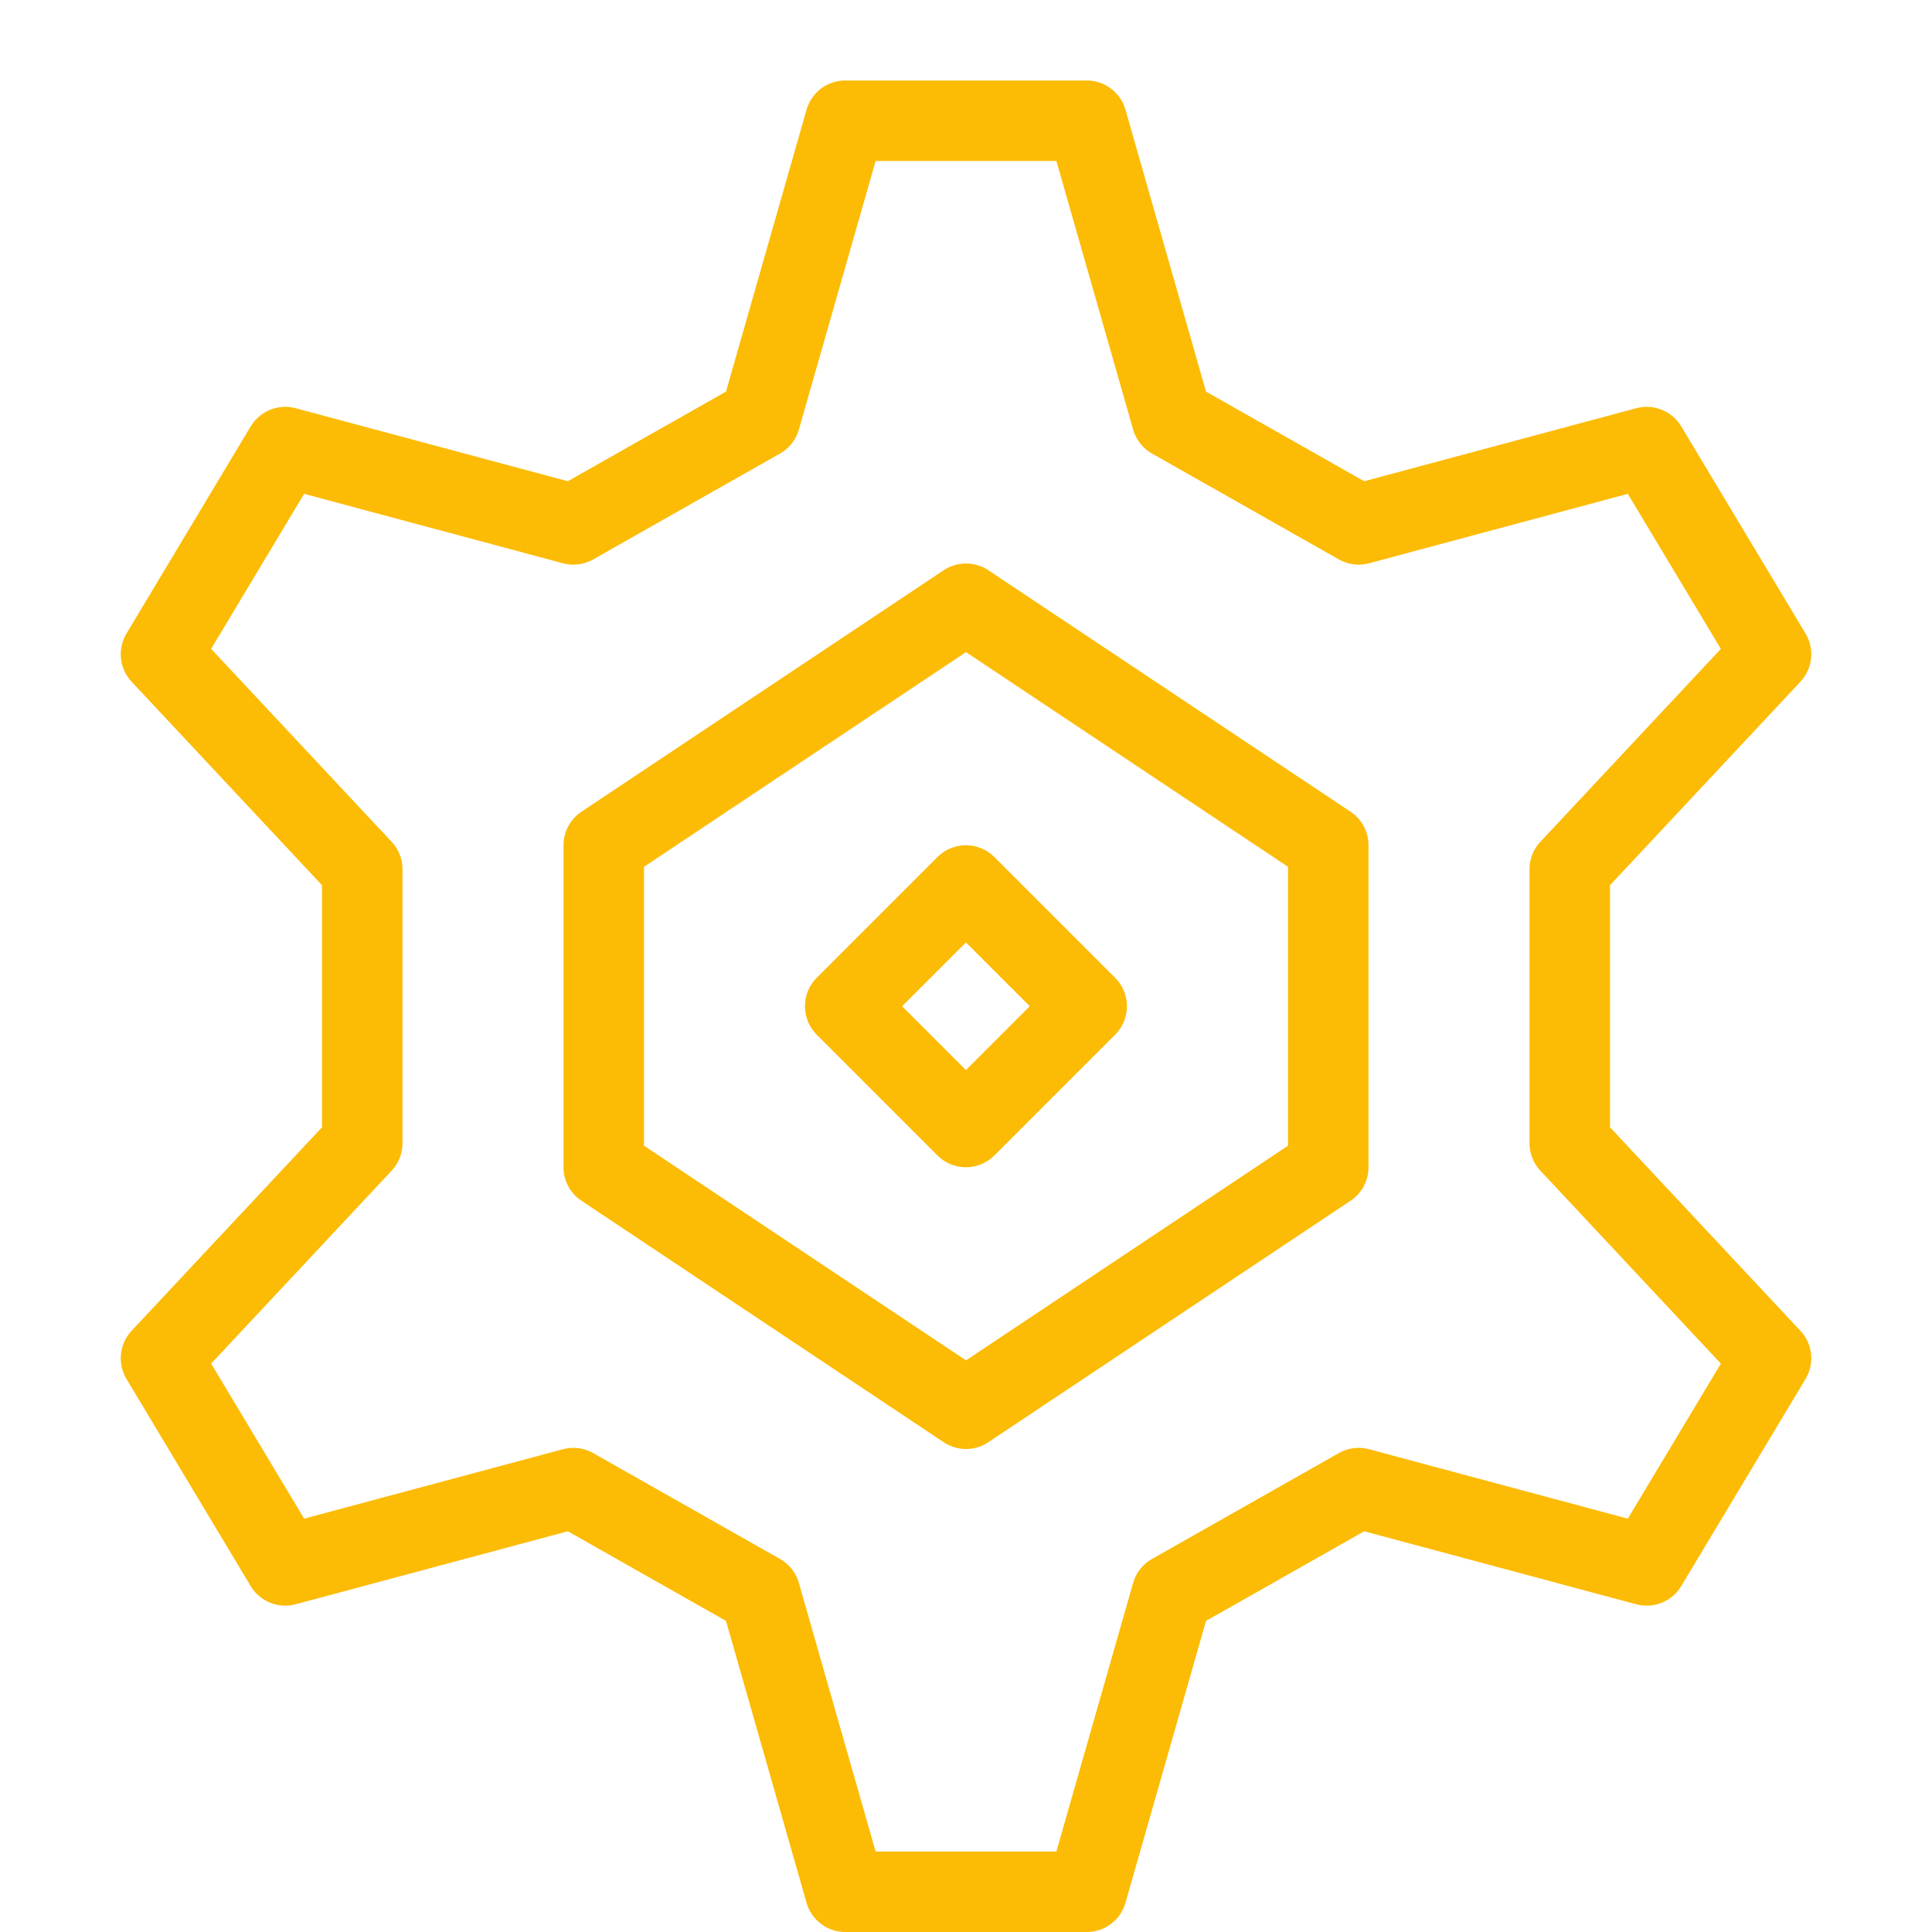
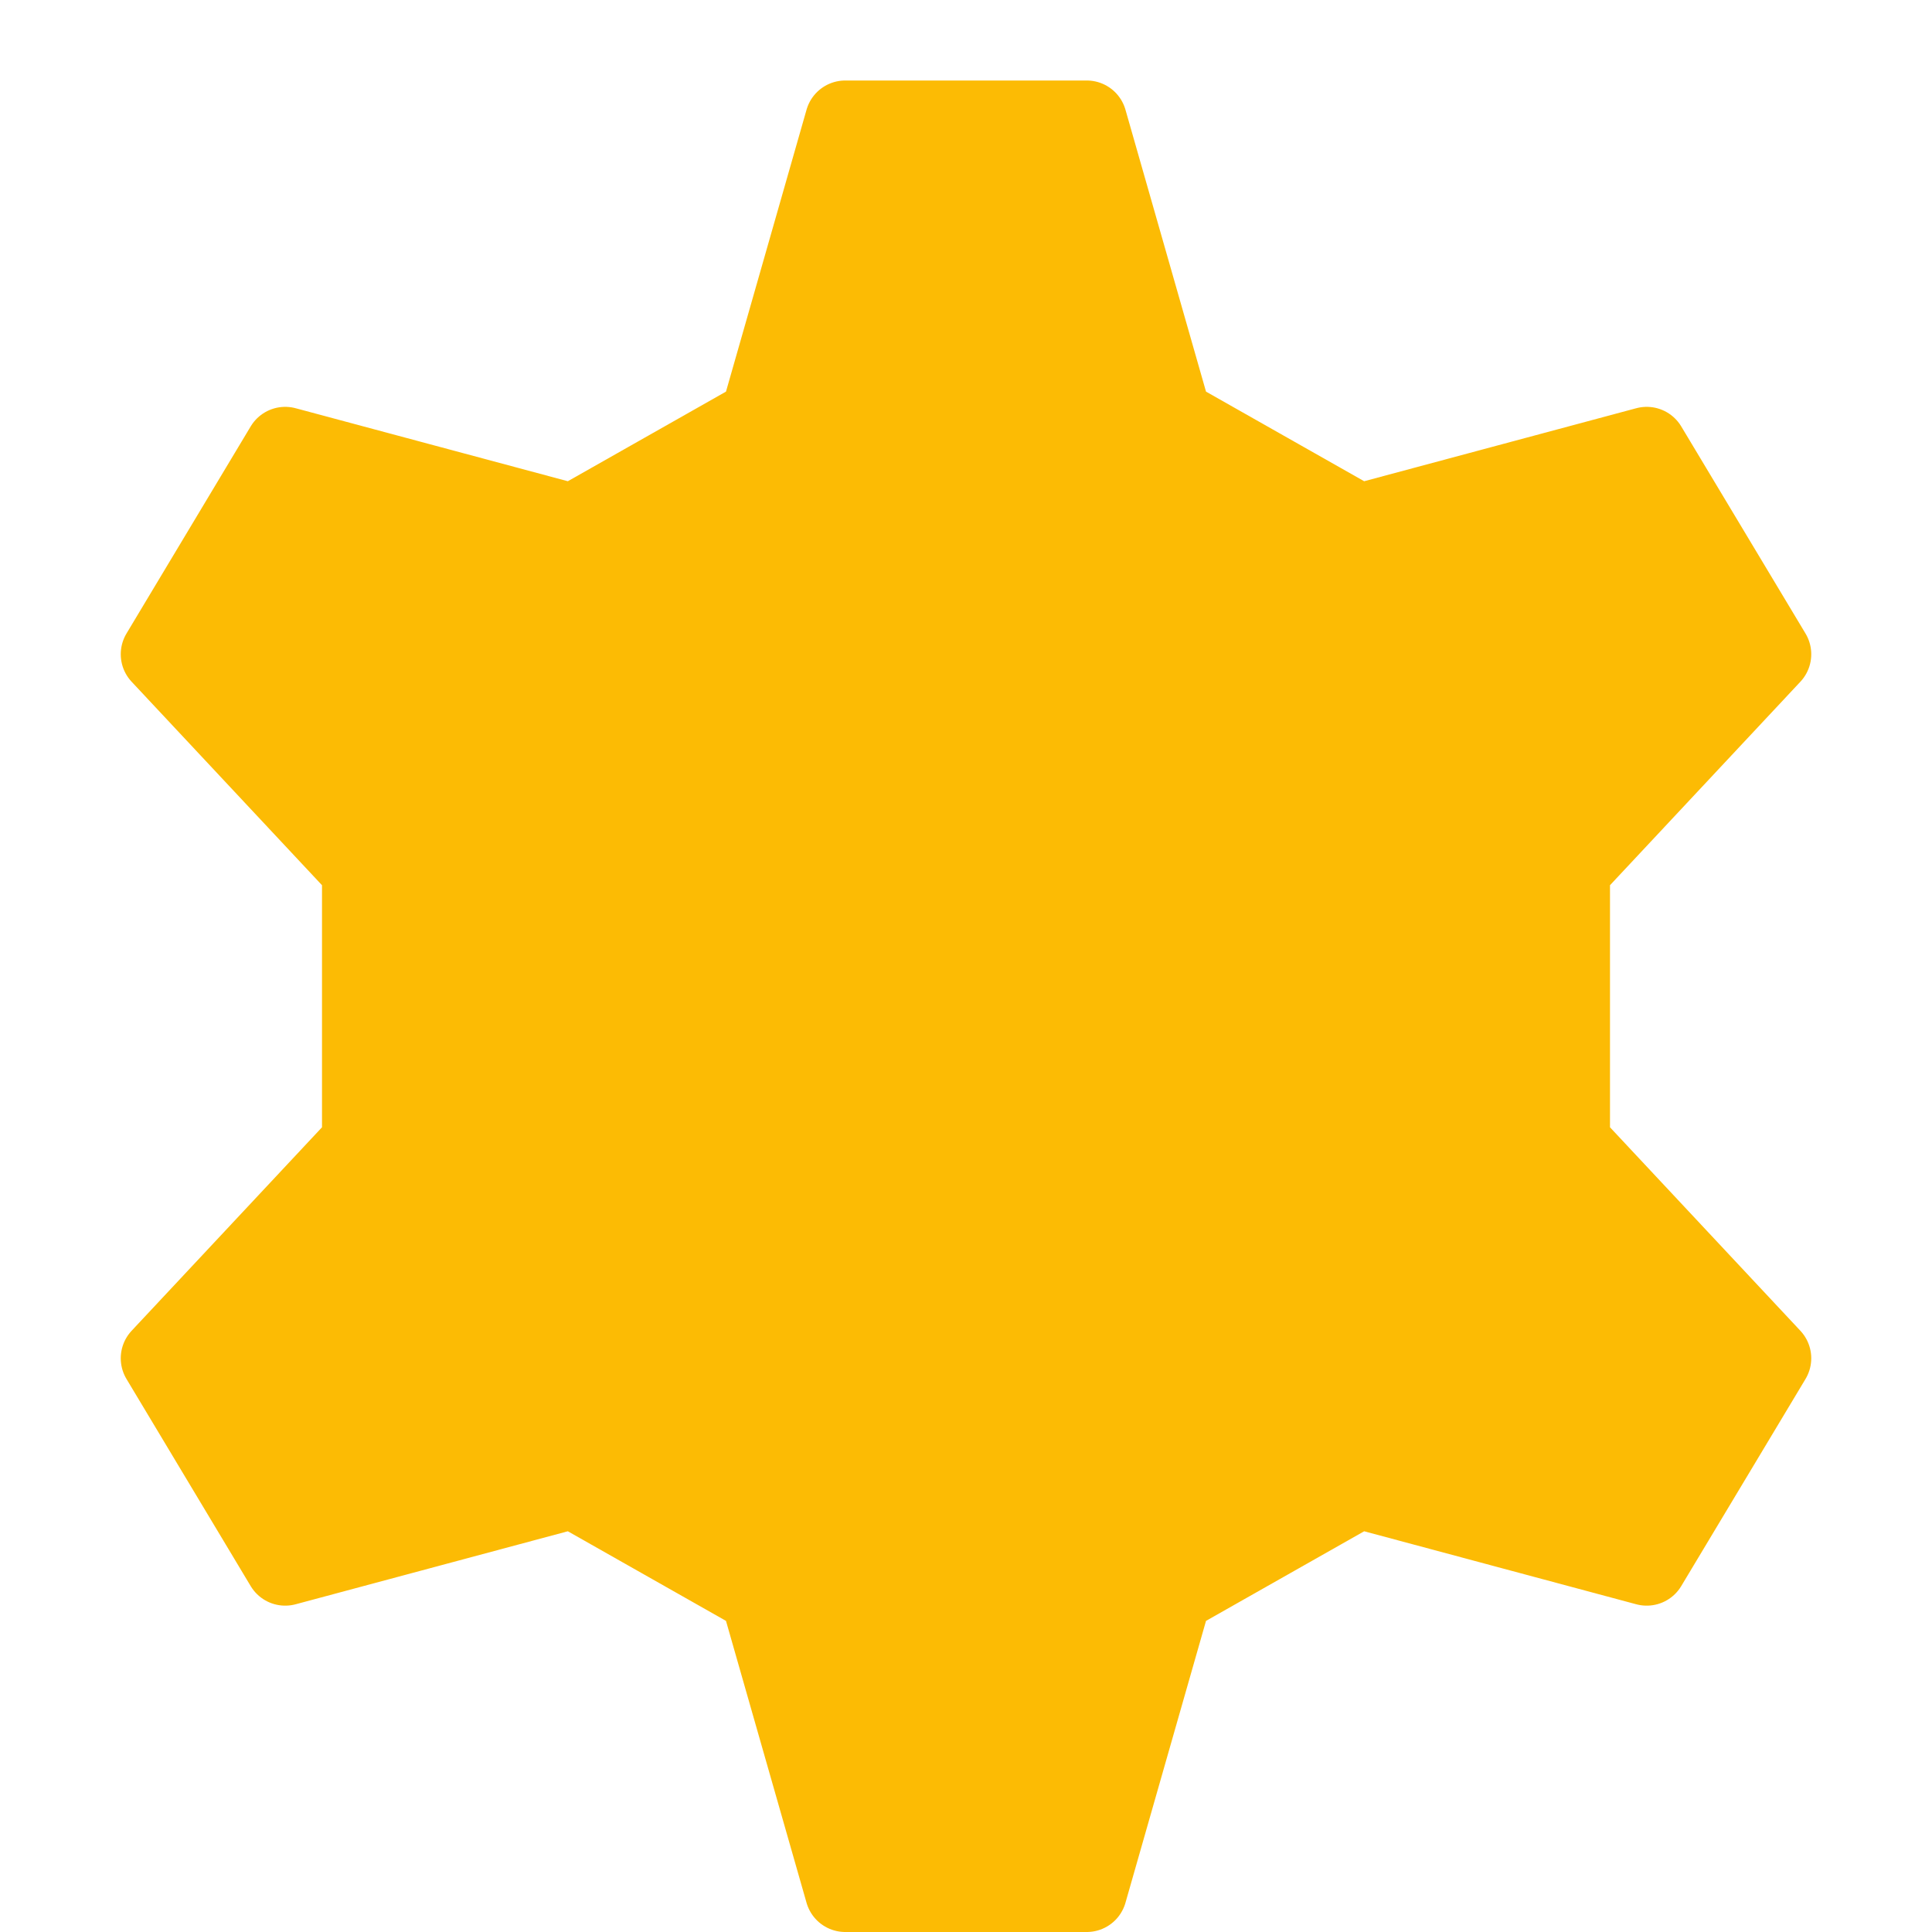
<svg xmlns="http://www.w3.org/2000/svg" version="1.1" x="0px" y="0px" width="24px" height="24px" viewBox="0 0 24 24" enable-background="new 0 0 24 24" xml:space="preserve">
  <g id="Black">
    <g>
-       <polygon fill="none" stroke="#FCBB04" stroke-linecap="round" stroke-linejoin="round" stroke-miterlimit="10" points="16.5,14.5     12,17.5 7.5,14.5 7.5,10.5 12,7.5 16.5,10.5   " />
-       <polygon fill="none" stroke="#FCBB04" stroke-linecap="round" stroke-linejoin="round" stroke-miterlimit="10" points="    19.5,10.799 22,8.127 20.456,5.554 16.878,6.514 14.557,5.199 13.5,1.5 10.5,1.5 9.443,5.199 7.122,6.514 3.543,5.554 2,8.127     4.5,10.799 4.5,14.201 2,16.873 3.543,19.446 7.122,18.486 9.443,19.801 10.5,23.5 13.5,23.5 14.557,19.801 16.878,18.486     20.456,19.446 22,16.873 19.5,14.201   " />
+       <polygon fill="#FCBB04" stroke="#FCBB04" stroke-linecap="round" stroke-linejoin="round" stroke-miterlimit="10" points="16.5,14.5     12,17.5 7.5,14.5 7.5,10.5 12,7.5 16.5,10.5   " />
+       <polygon fill="#FCBB04" stroke="#FCBB04" stroke-linecap="round" stroke-linejoin="round" stroke-miterlimit="10" points="    19.5,10.799 22,8.127 20.456,5.554 16.878,6.514 14.557,5.199 13.5,1.5 10.5,1.5 9.443,5.199 7.122,6.514 3.543,5.554 2,8.127     4.5,10.799 4.5,14.201 2,16.873 3.543,19.446 7.122,18.486 9.443,19.801 10.5,23.5 13.5,23.5 14.557,19.801 16.878,18.486     20.456,19.446 22,16.873 19.5,14.201   " />
      <rect x="10.939" y="11.439" transform="matrix(0.7071 -0.7071 0.7071 0.7071 -5.3241 12.1464)" fill="none" stroke="#FCBB04" stroke-linecap="round" stroke-linejoin="round" stroke-miterlimit="10" width="2.121" height="2.121" />
    </g>
  </g>
  <g id="Frames-24px">
    <rect fill="none" width="24" height="24" />
  </g>
</svg>
